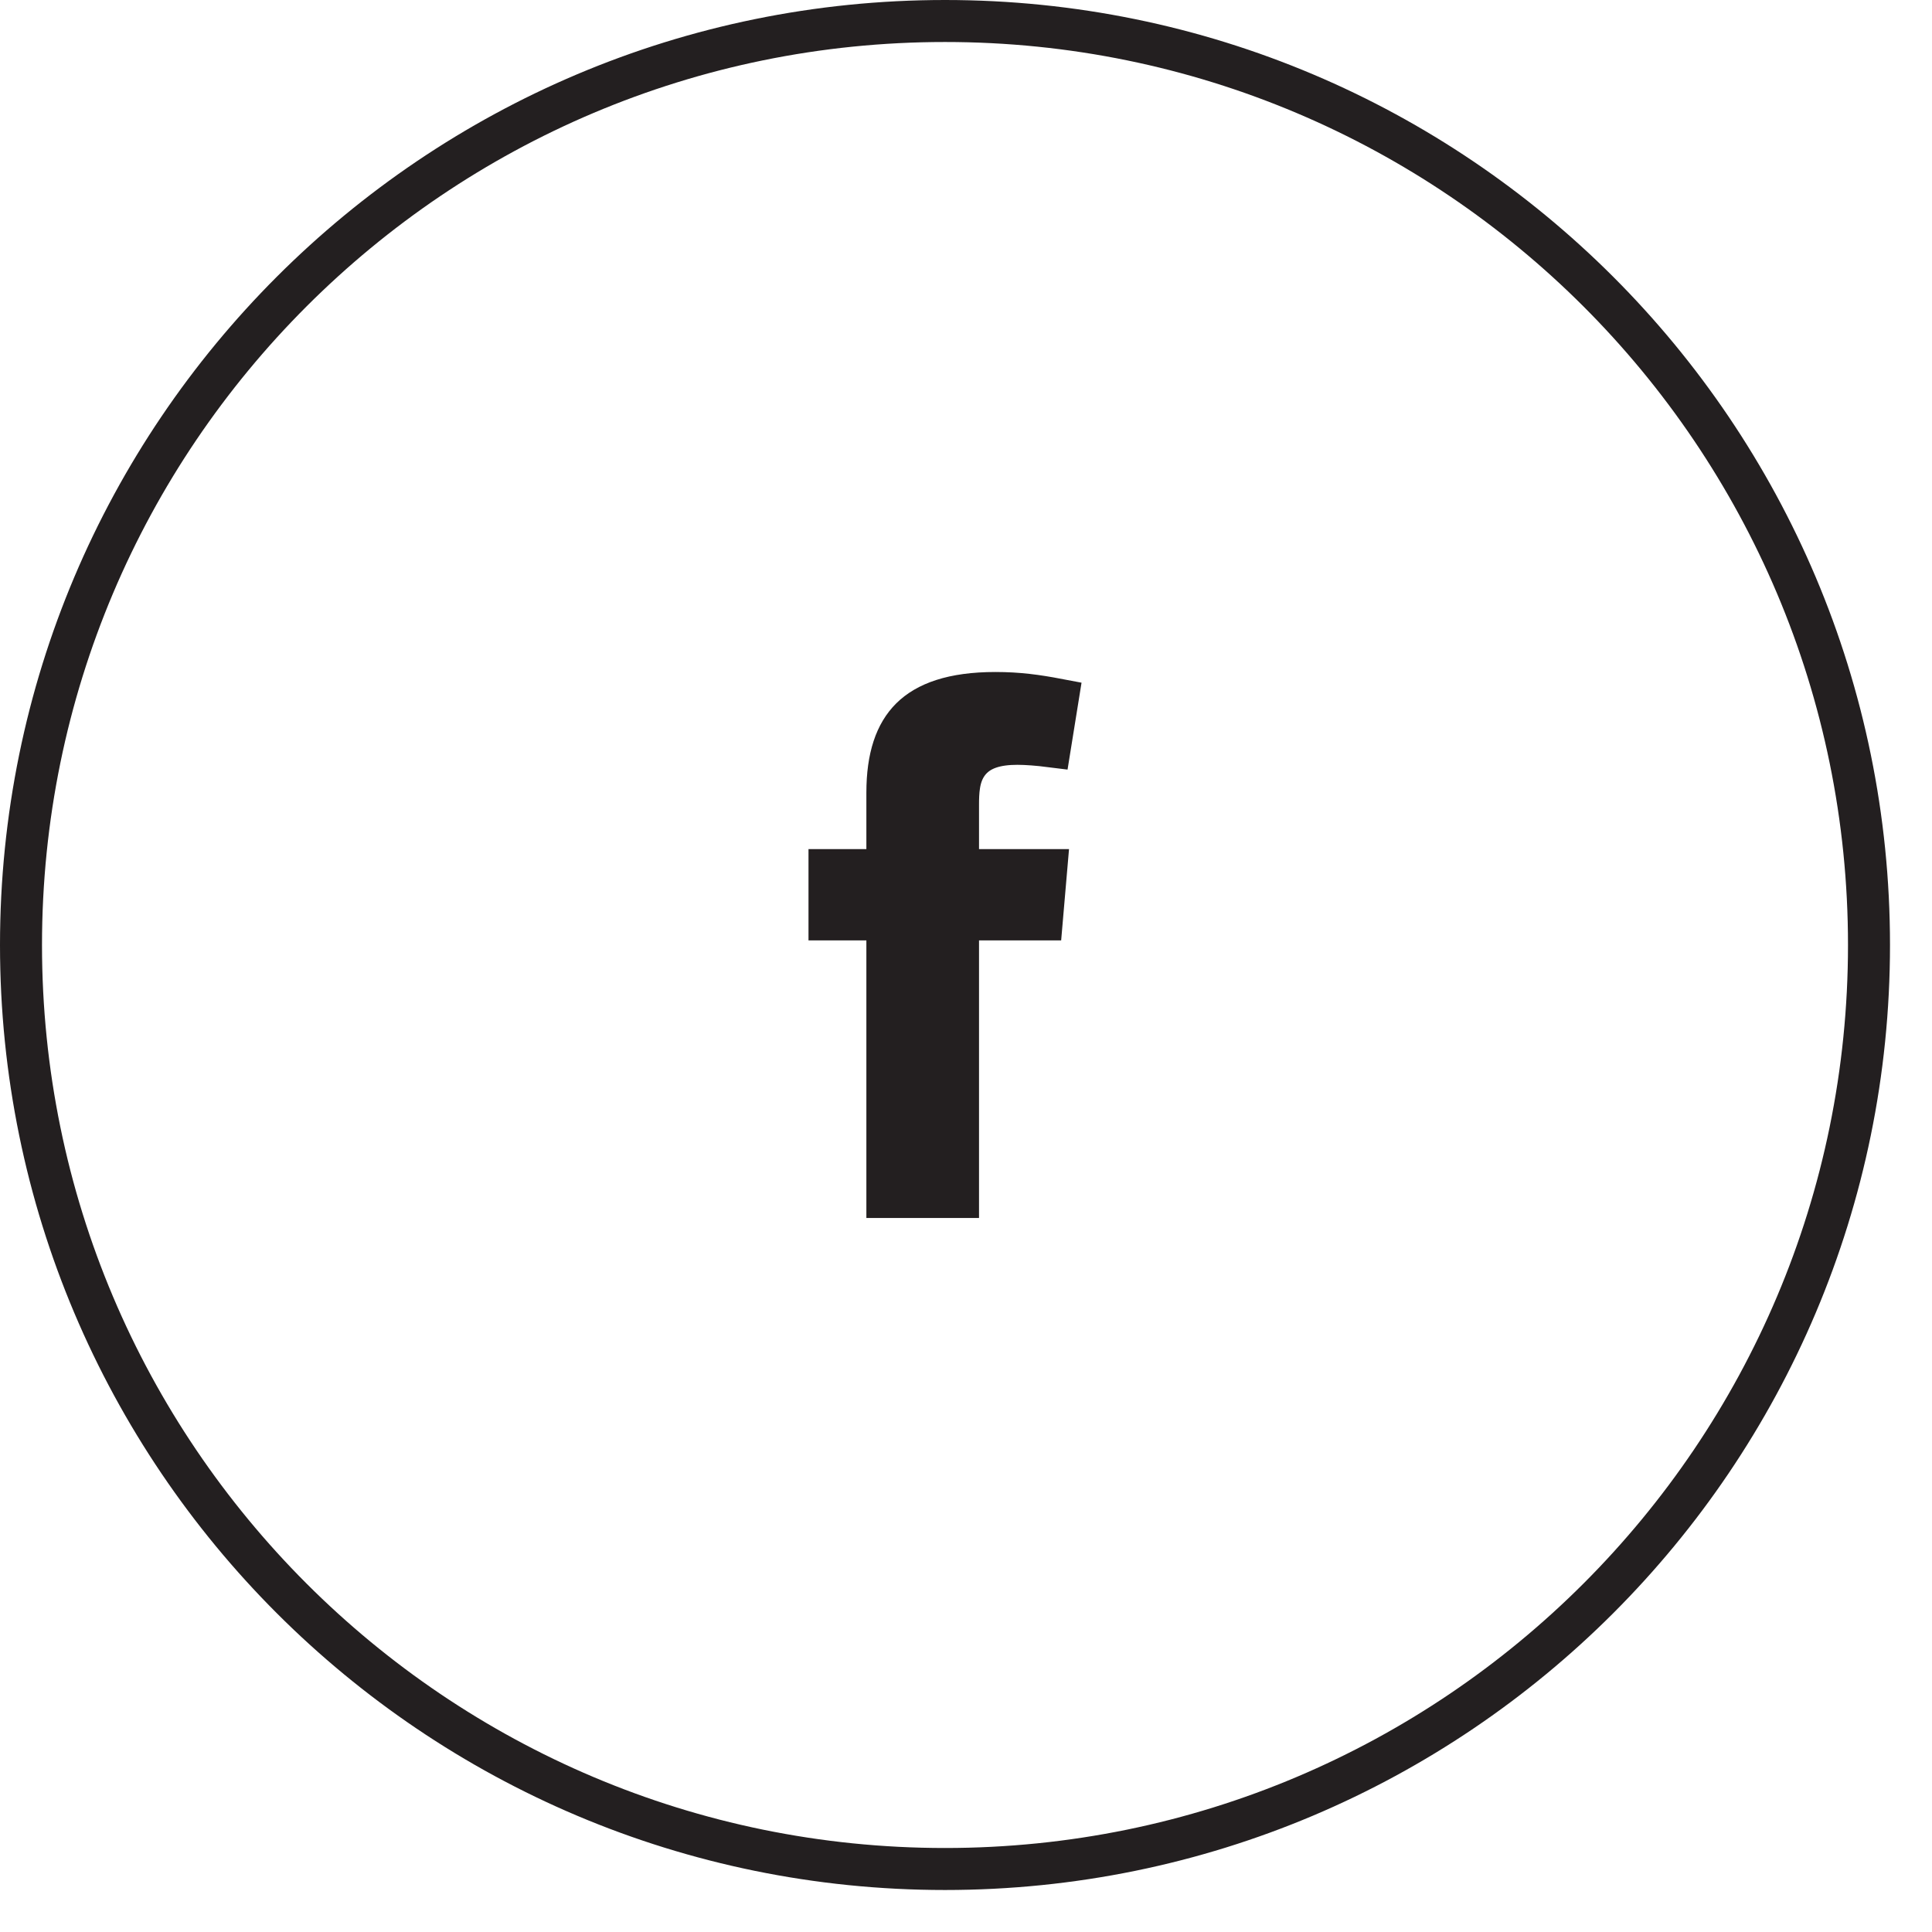
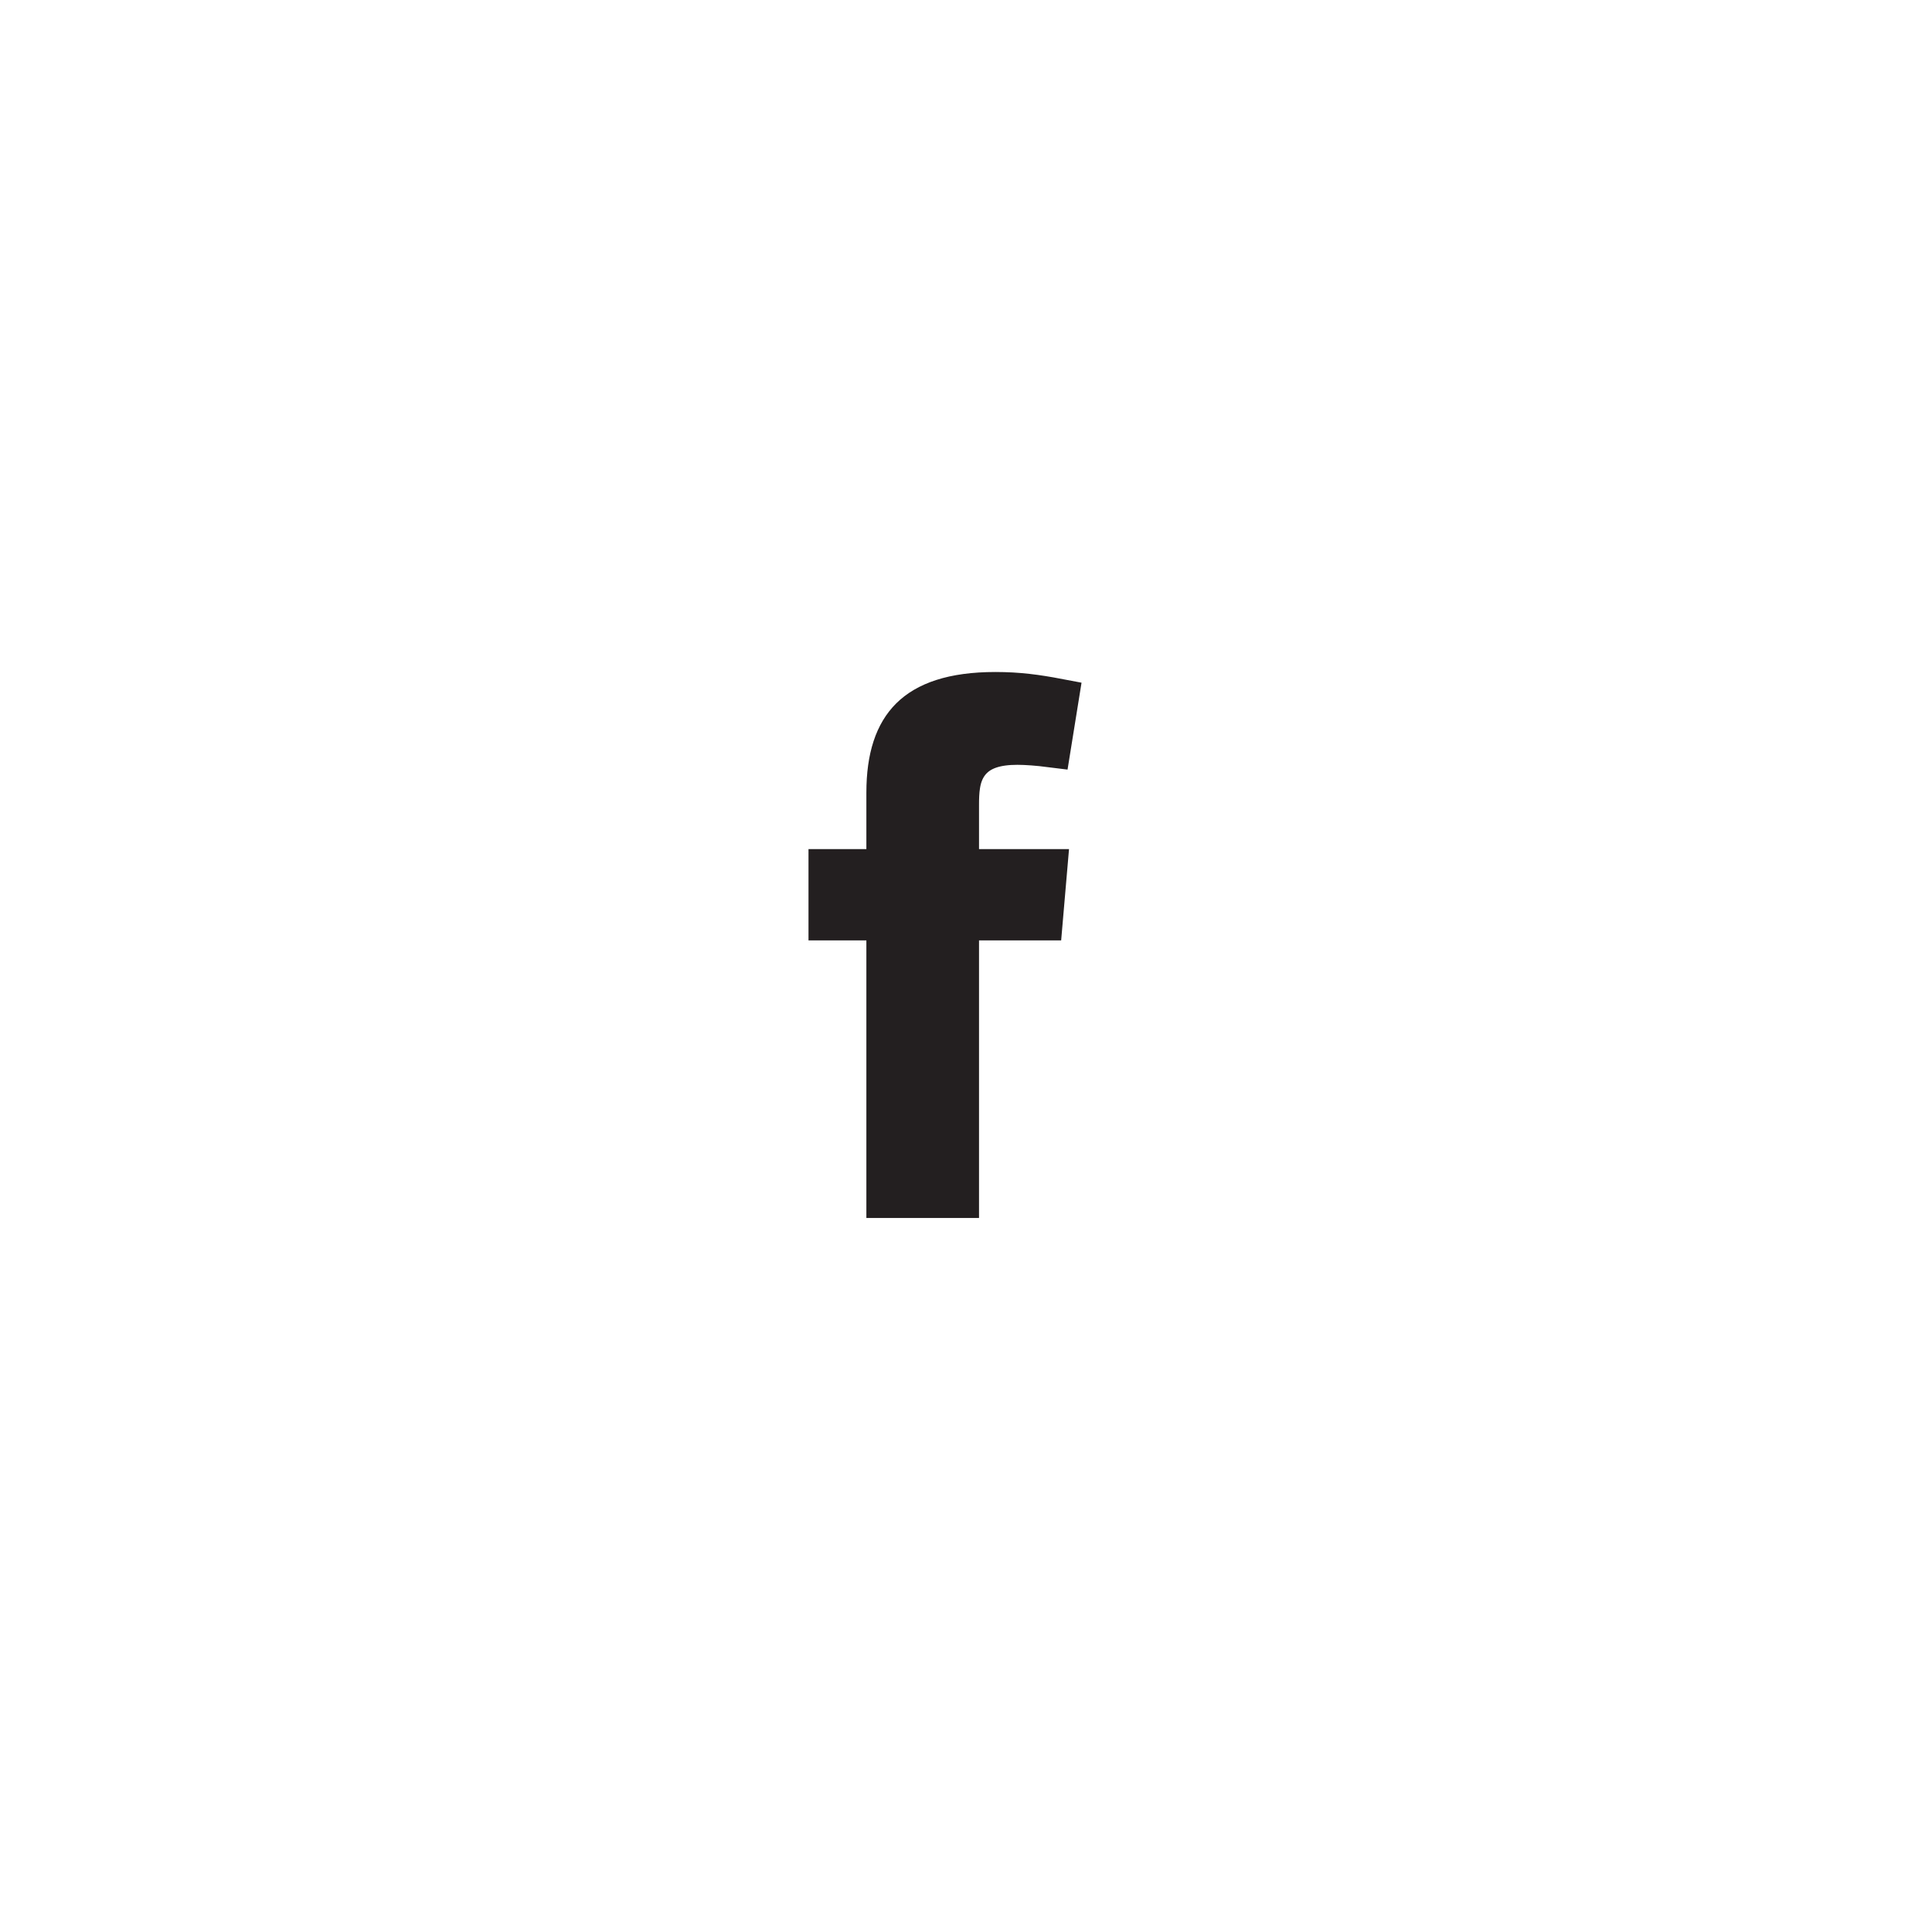
<svg xmlns="http://www.w3.org/2000/svg" width="45" height="45" viewBox="0 0 46 46" fill="none">
  <path d="M25.18 16.655L25.001 17.767C24.723 17.732 24.439 17.71 24.223 17.71C23.749 17.71 23.308 17.808 23.041 18.173C22.918 18.343 22.864 18.529 22.839 18.691C22.813 18.851 22.81 19.018 22.81 19.168V20.217V20.717H23.31H24.908L24.807 21.89H23.31H22.81V22.39V28.5H21.128V22.39V21.89H20.628H19.75V20.717H20.628H21.128V20.217V18.873C21.128 18.023 21.331 17.459 21.692 17.101C22.055 16.742 22.671 16.5 23.701 16.5C24.247 16.5 24.679 16.56 25.18 16.655Z" fill="#231F20" stroke="#231F20" />
-   <rect x="0.5" y="0.5" width="44" height="44" rx="22" stroke="#231F20" />
</svg>
